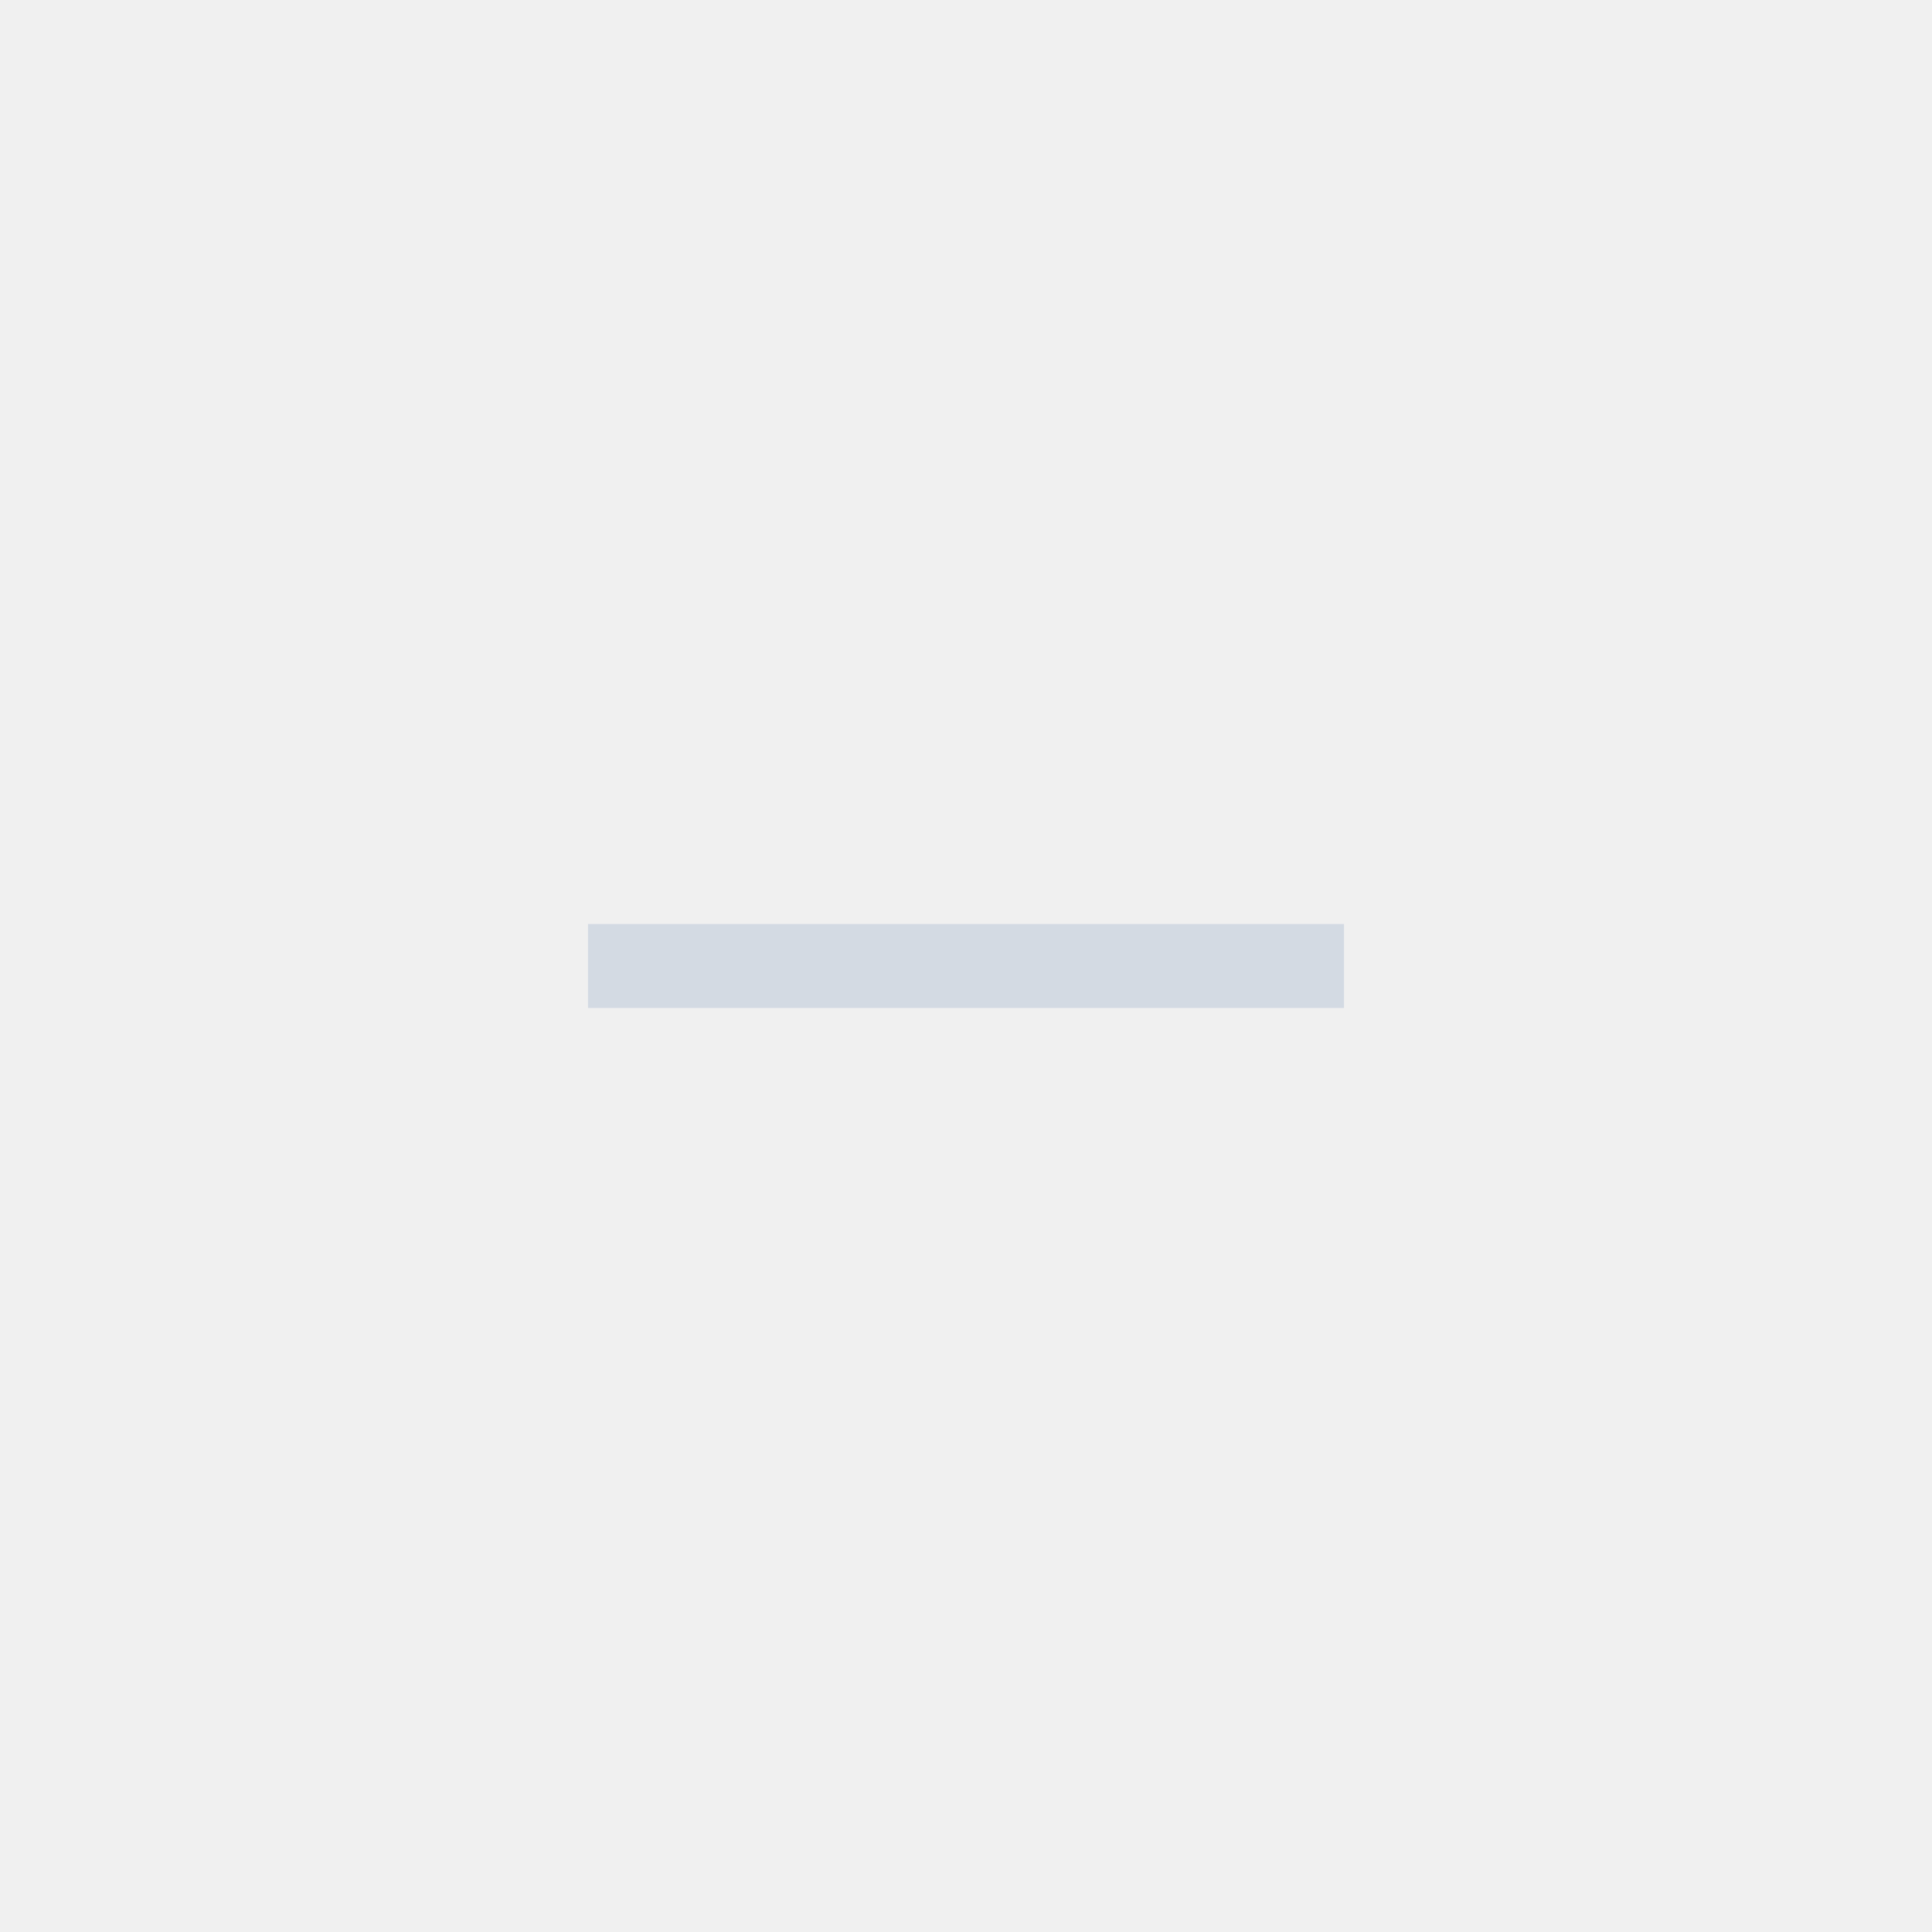
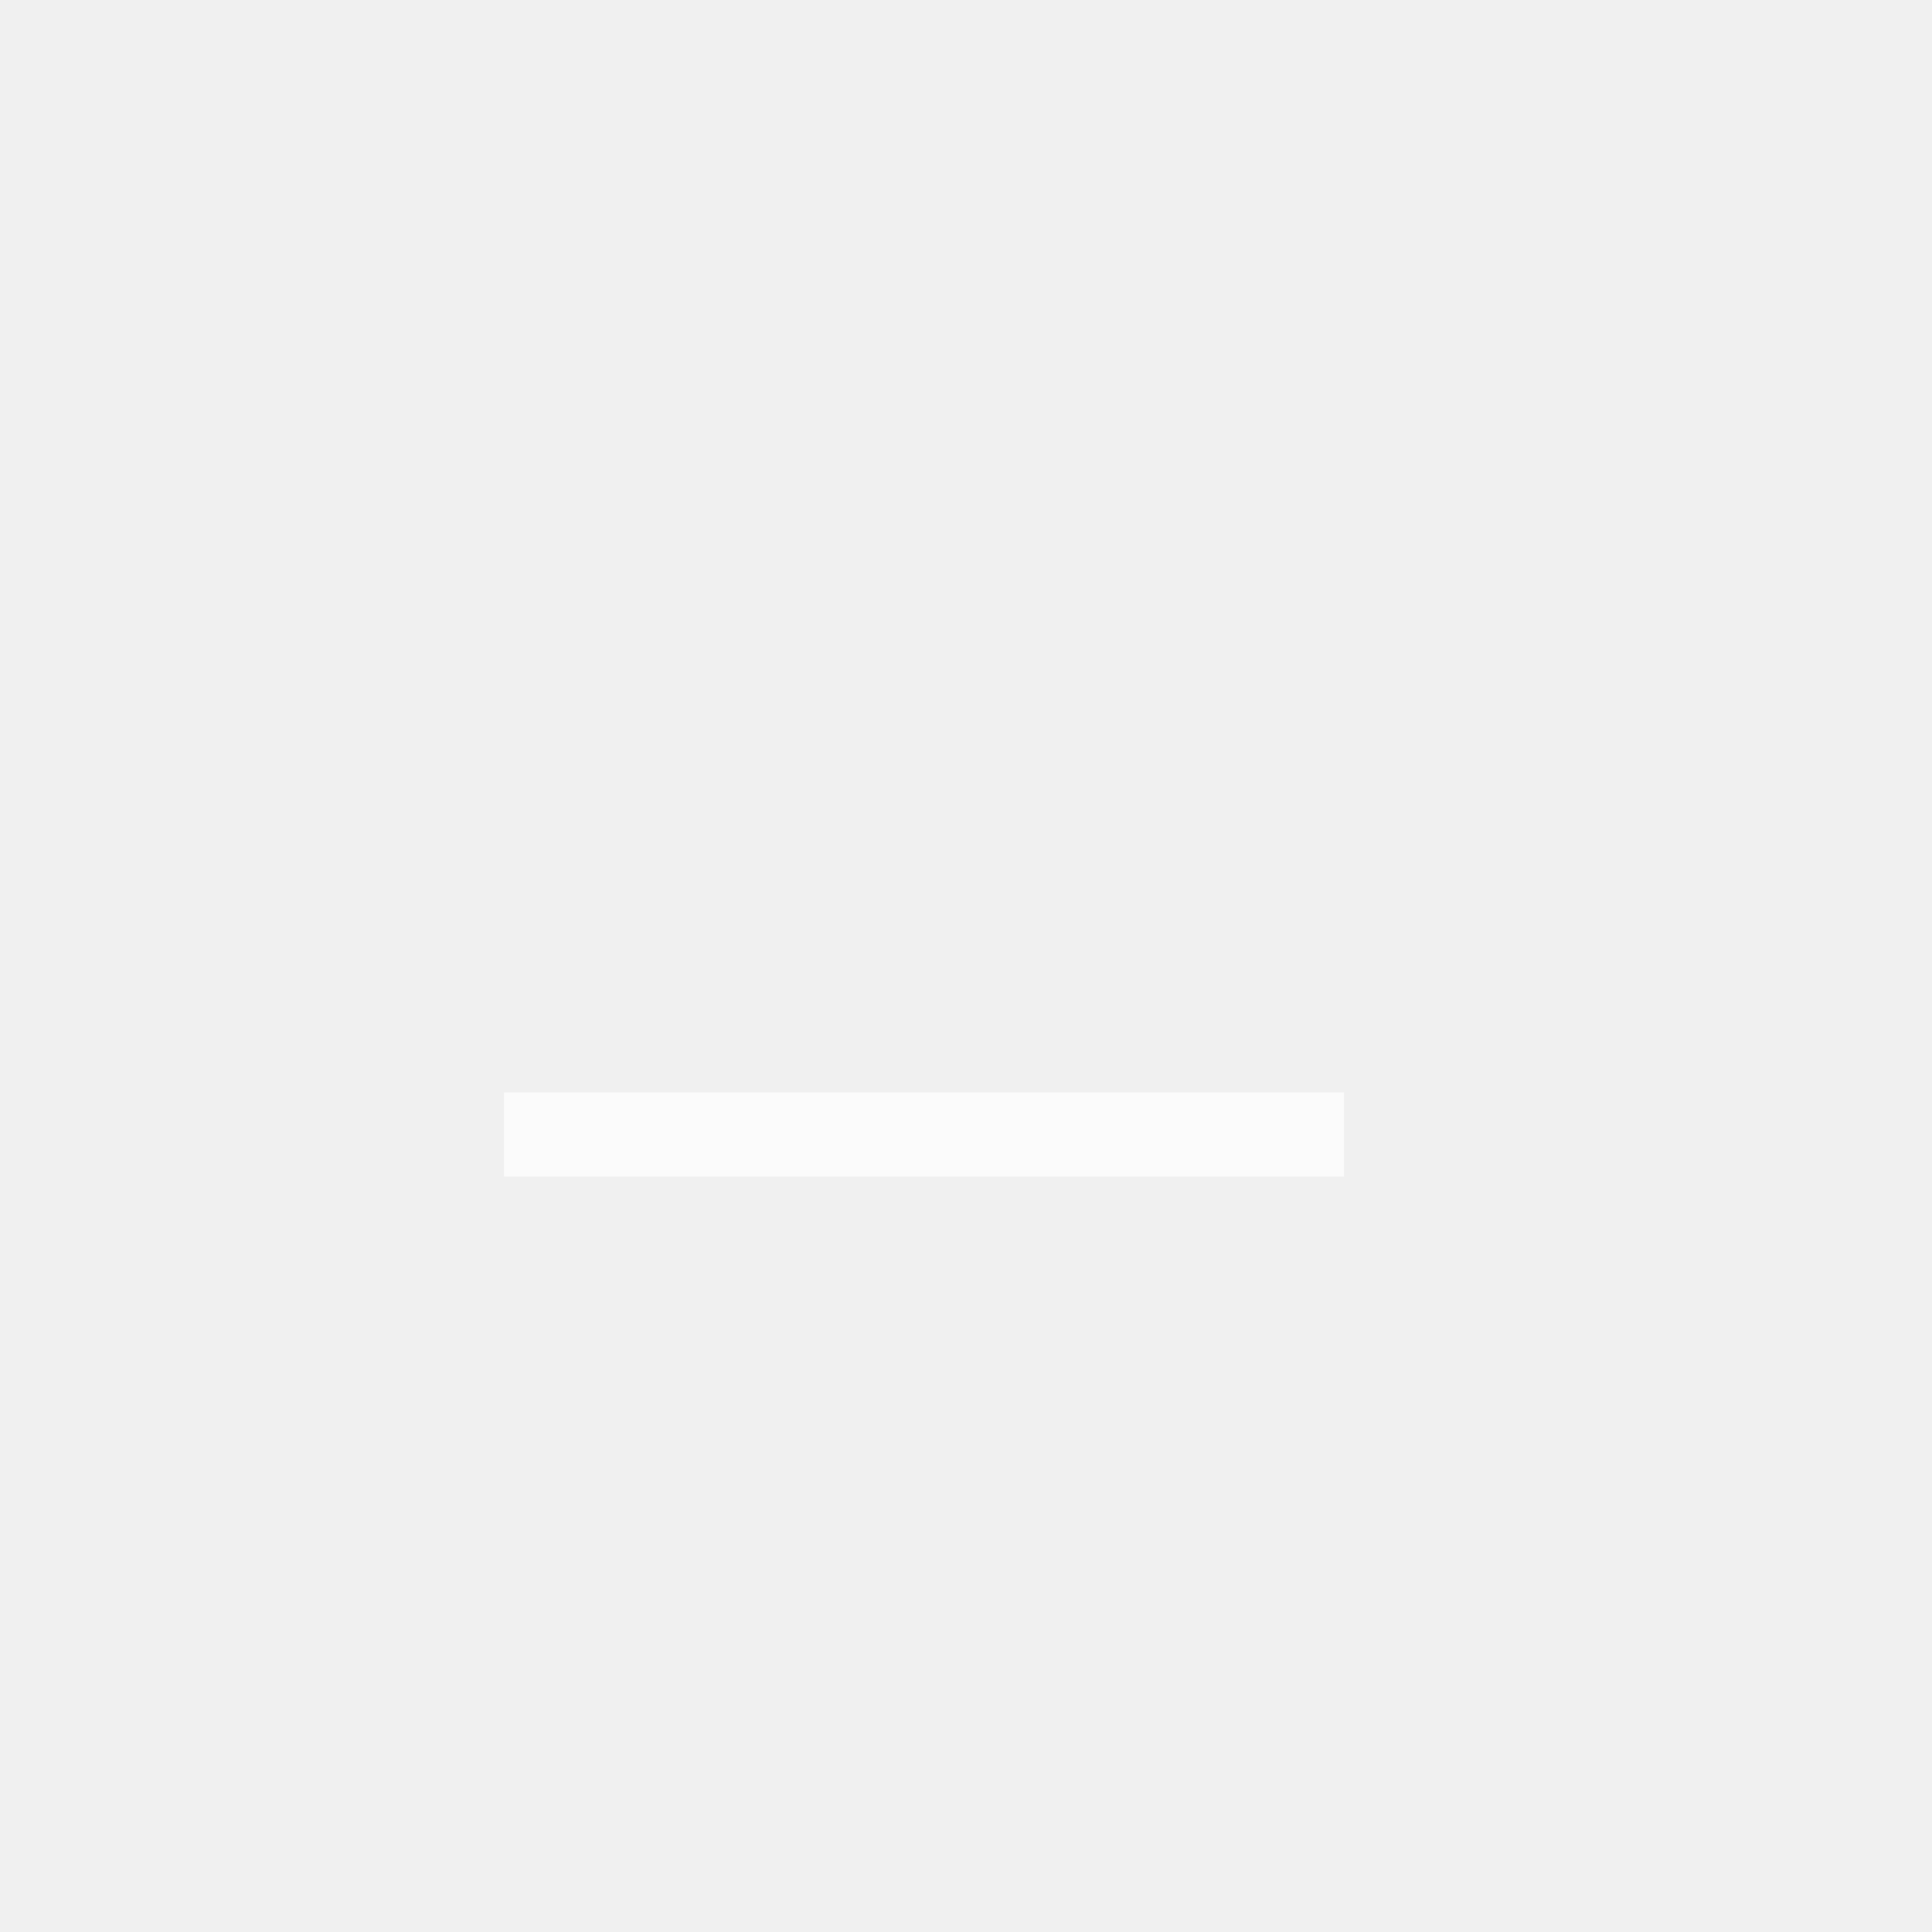
- <svg xmlns="http://www.w3.org/2000/svg" xmlns:ns1="http://www.openswatchbook.org/uri/2009/osb" id="svg4306" width="23" height="23" version="1.1" style="enable-background:new">
+ <svg xmlns="http://www.w3.org/2000/svg" xmlns:ns1="http://www.openswatchbook.org/uri/2009/osb" xmlns:xlink="http://www.w3.org/1999/xlink" id="svg4306" width="23" height="23" version="1.1" style="enable-background:new">
  <defs id="defs24">
    <linearGradient id="fg_color" ns1:paint="solid">
-       <stop style="stop-color:#5c616c;stop-opacity:1;" offset="0" id="stop1387" />
+       <stop style="stop-color:#d3dae3;stop-opacity:1;" offset="0" id="stop1387" />
+     </linearGradient>
+     <linearGradient id="d" x1="14.287" x2="16.933" y1="145.26" y2="145.26" gradientUnits="userSpaceOnUse" xlink:href="#selected_fg_color" />
+     <linearGradient id="selected_fg_color" ns1:paint="solid">
+       <stop stop-color="#ffffffgit" offset="0" id="stop11" />
    </linearGradient>
  </defs>
-   <g style="display:inline" id="hover-center" transform="translate(70,732.6378)">
-     <rect ry="11.5" y="-693.638" x="-70" height="23" width="23" id="rect573" style="opacity:0.15;fill:#ffffff;fill-opacity:1;stroke:none;stroke-width:0.92;stroke-linecap:round;stroke-linejoin:miter;stroke-miterlimit:4;stroke-dasharray:none;stroke-opacity:1;paint-order:stroke fill markers" />
-     <rect ry="1.1965401e-05" y="-682.638" x="-63" height="1" width="9" id="rect509" style="opacity:1;fill:#d3dae3;fill-opacity:1;stroke:none;stroke-width:0.471;stroke-linecap:round;stroke-linejoin:miter;stroke-miterlimit:4;stroke-dasharray:none;stroke-opacity:0.494;paint-order:stroke fill markers" />
+   <g style="opacity:0.35" id="inactive-center" transform="matrix(3.7795,0,0,3.7795,-47.99754,-576.514)">
+     <rect x="10.583" y="141.16" width="10.054" height="7.938" ry="3.7990001e-06" style="opacity:0;stroke-width:0.402;paint-order:stroke fill markers" id="rect946" />
+     <rect x="14.287" y="145.13" width="2.646" height="0.265" ry="3.1658001e-06" style="opacity:1;fill:#ffffff;fill-opacity:1;paint-order:stroke fill markers" id="rect948" />
  </g>
-   <g id="inactive-center" transform="translate(70,657.6378)" style="display:inline;opacity:0.5">
-     <rect ry="11.5" y="-693.638" x="-70" height="23" width="23" id="rect626" style="opacity:0;fill:#1f1f1f;fill-opacity:0.098;stroke:none;stroke-width:0.92;stroke-linecap:round;stroke-linejoin:miter;stroke-miterlimit:4;stroke-dasharray:none;stroke-opacity:1;paint-order:stroke fill markers" />
-     <rect ry="1.1965401e-05" y="-682.638" x="-63" height="1" width="9" id="rect628" style="opacity:1;fill:#d3dae3;fill-opacity:1;stroke:none;stroke-width:0.471;stroke-linecap:round;stroke-linejoin:miter;stroke-miterlimit:4;stroke-dasharray:none;stroke-opacity:0.494;paint-order:stroke fill markers" />
+   <g id="active-center" transform="matrix(3.7795,0,0,3.7795,-47.99754,-535.514)" style="opacity:0.75">
+     <rect x="10.583" y="141.16" width="10.054" height="7.938" ry="3.7990001e-06" style="opacity:0;stroke-width:0.402;paint-order:stroke fill markers" id="rect966" />
+     <rect x="14.287" y="145.13" width="2.646" height="0.265" ry="3.1658001e-06" style="fill:#ffffff;fill-opacity:1;paint-order:stroke fill markers" id="rect968" />
  </g>
-   <g style="display:inline" transform="translate(70,771.6378)" id="pressed-center">
-     <rect style="opacity:0.25;fill:#ffffff;fill-opacity:1;stroke:none;stroke-width:0.92;stroke-linecap:round;stroke-linejoin:miter;stroke-miterlimit:4;stroke-dasharray:none;stroke-opacity:1;paint-order:stroke fill markers" id="rect650" width="23" height="23" x="-70" y="-693.638" ry="11.5" />
-     <rect style="opacity:1;fill:#d3dae3;fill-opacity:1;stroke:none;stroke-width:0.471;stroke-linecap:round;stroke-linejoin:miter;stroke-miterlimit:4;stroke-dasharray:none;stroke-opacity:0.494;paint-order:stroke fill markers" id="rect652" width="9" height="1" x="-63" y="-682.638" ry="1.1965401e-05" />
+   <g id="hover-center" transform="matrix(3.7795,0,0,3.7795,-47.99754,-496.514)">
+     <rect x="10.583" y="141.16" width="10.054" height="7.938" ry="3.7990001e-06" style="opacity:0.1;fill:#ffffff;paint-order:stroke fill markers" id="rect986" />
+     <rect x="14.287" y="145.13" width="2.646" height="0.265" ry="3.1658001e-06" style="fill:#ffffff;fill-opacity:1;paint-order:stroke fill markers" id="rect988" />
  </g>
-   <g style="display:inline" transform="translate(70,693.6378)" id="active-center">
-     <rect style="opacity:0;fill:#1f1f1f;fill-opacity:0.098;stroke:none;stroke-width:0.92;stroke-linecap:round;stroke-linejoin:miter;stroke-miterlimit:4;stroke-dasharray:none;stroke-opacity:1;paint-order:stroke fill markers" id="rect674" width="23" height="23" x="-70" y="-693.638" ry="11.5" />
-     <rect style="opacity:1;fill:#d3dae3;fill-opacity:1;stroke:none;stroke-width:0.471;stroke-linecap:round;stroke-linejoin:miter;stroke-miterlimit:4;stroke-dasharray:none;stroke-opacity:0.494;paint-order:stroke fill markers" id="rect676" width="9" height="1" x="-63" y="-682.638" ry="1.1965401e-05" />
+   <g id="pressed-center" transform="matrix(3.7795,0,0,3.7795,-47.99754,-456.514)">
+     <rect x="10.583" y="141.16" width="10.054" height="7.938" ry="3.7990001e-06" style="opacity:0.25;fill:#ffffff;paint-order:stroke fill markers" id="rect1006" />
+     <rect x="14.287" y="145.13" width="2.646" height="0.265" ry="3.1658001e-06" style="fill:#ffffff;fill-opacity:1;paint-order:stroke fill markers" id="rect1008" />
  </g>
-   <g style="display:inline;opacity:0.5" transform="translate(70,623.6378)" id="deactivated-center">
-     <rect style="opacity:0;fill:#1f1f1f;fill-opacity:0.098;stroke:none;stroke-width:0.92;stroke-linecap:round;stroke-linejoin:miter;stroke-miterlimit:4;stroke-dasharray:none;stroke-opacity:1;paint-order:stroke fill markers" id="rect884" width="23" height="23" x="-70" y="-693.638" ry="11.5" />
-     <rect style="opacity:1;fill:#d3dae3;fill-opacity:1;stroke:none;stroke-width:0.471;stroke-linecap:round;stroke-linejoin:miter;stroke-miterlimit:4;stroke-dasharray:none;stroke-opacity:0.494;paint-order:stroke fill markers" id="rect886" width="9" height="1" x="-63" y="-682.638" ry="1.1965401e-05" />
+   <g transform="matrix(3.7795,0,0,3.7795,-47.99754,-611.514)" id="deactivated-center" style="opacity:0.35">
+     <rect id="rect878" style="opacity:0;stroke-width:0.402;paint-order:stroke fill markers" ry="3.7990001e-06" height="7.938" width="10.054" y="141.16" x="10.583" />
+     <rect id="rect880" style="opacity:1;fill:#ffffff;fill-opacity:1;paint-order:stroke fill markers" ry="3.1658001e-06" height="0.265" width="2.646" y="145.13" x="14.287" />
  </g>
</svg>
